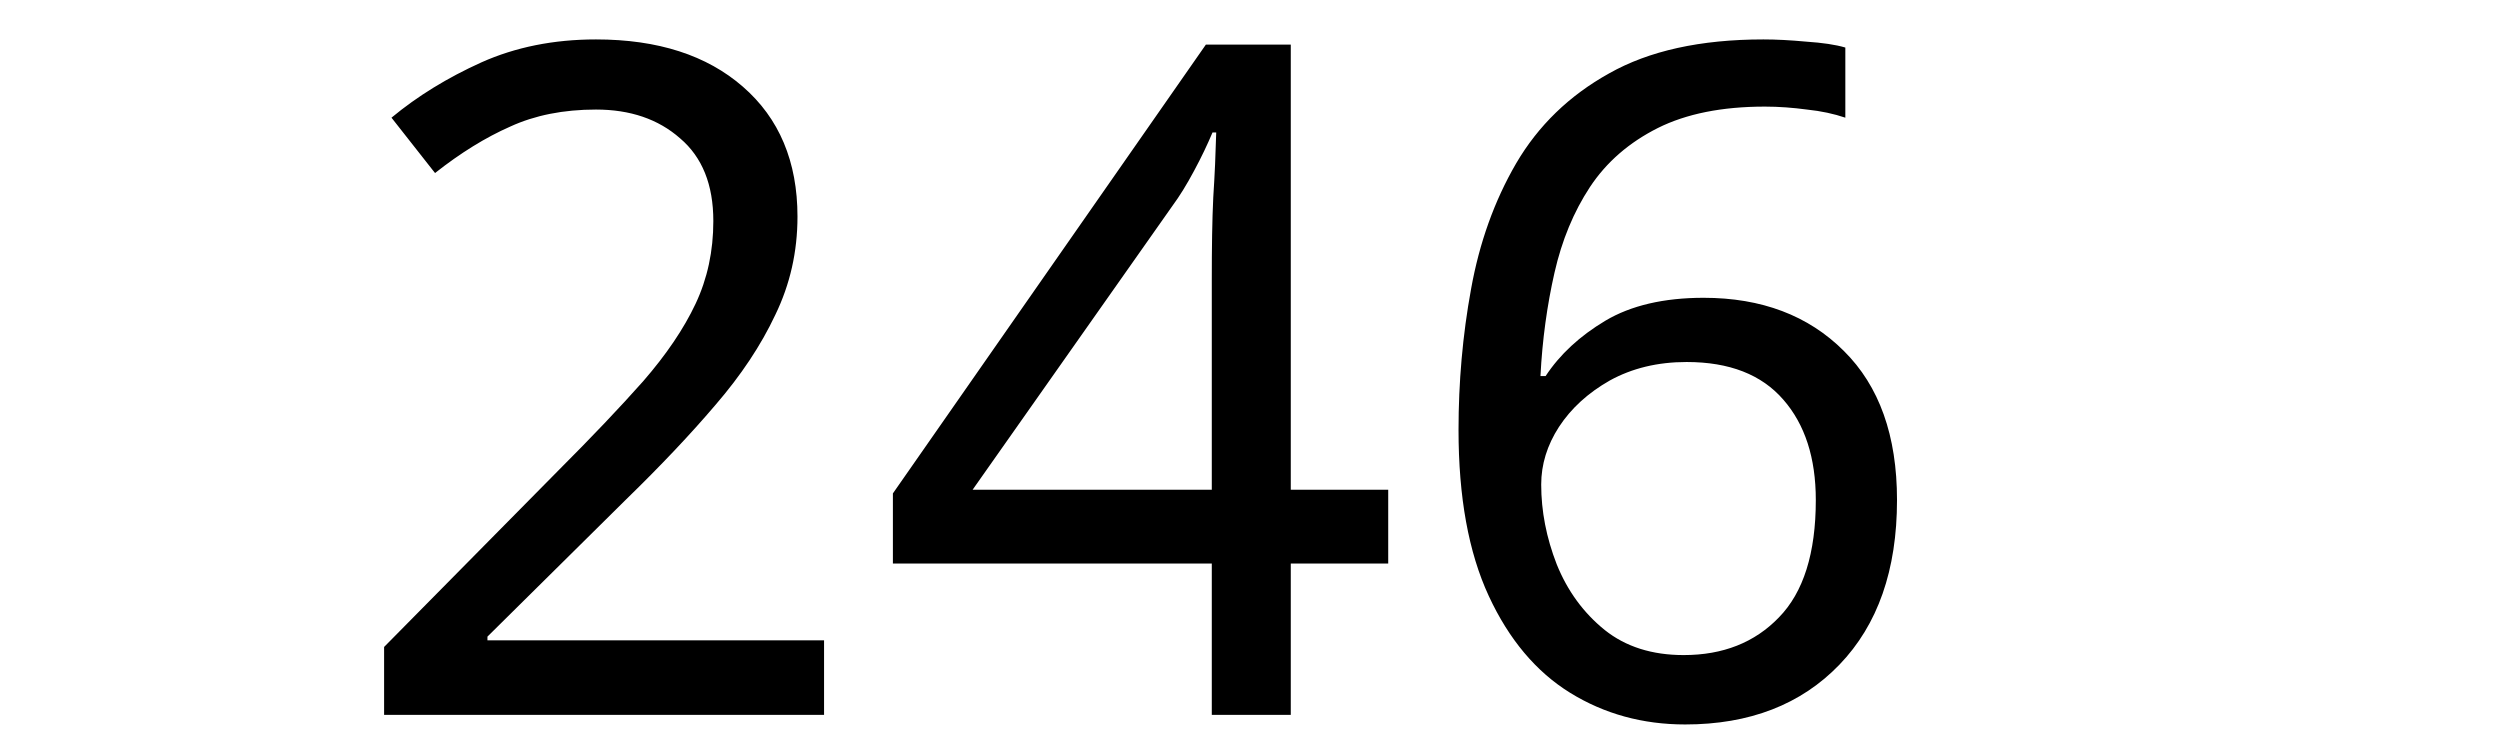
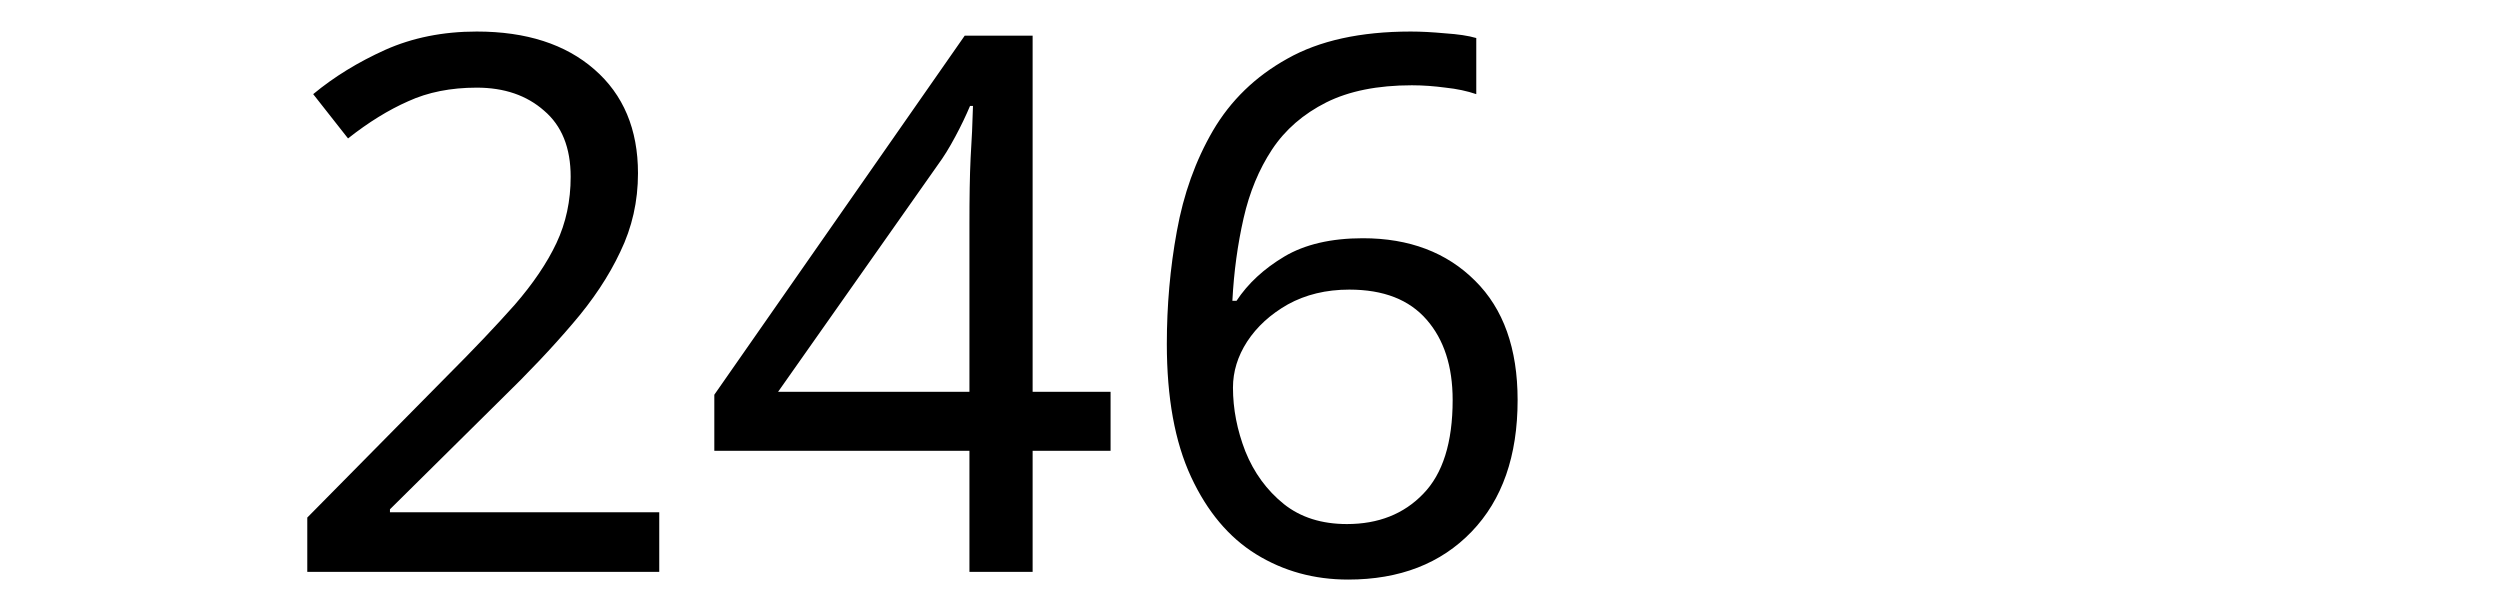
- <svg xmlns="http://www.w3.org/2000/svg" width="200" height="60" viewBox="0 0 52.917 15.875" version="1.1" id="svg8">
+ <svg xmlns="http://www.w3.org/2000/svg" width="250" height="60" viewBox="0 0 66.146 15.875" version="1.1" id="svg8">
  <defs id="defs2" />
  <g id="layer1" transform="translate(-83.05731,-130.9702)">
    <text xml:space="preserve" style="font-style:normal;font-weight:normal;font-size:10.583px;line-height:1.25;font-family:sans-serif;letter-spacing:0px;word-spacing:0px;fill:#000000;fill-opacity:1;stroke:none;stroke-width:0.265" x="90.233" y="146.099" id="text12">
      <tspan id="tspan10" x="90.233" y="146.099" style="font-size:19.756px;stroke-width:0.265">246</tspan>
    </text>
  </g>
</svg>
